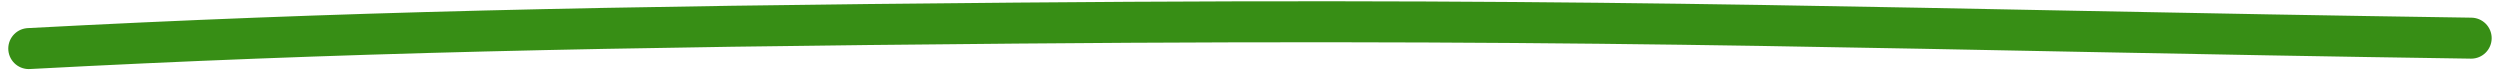
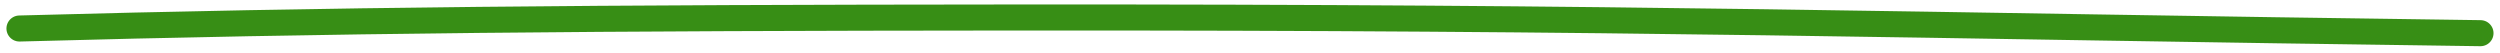
- <svg xmlns="http://www.w3.org/2000/svg" width="244" height="7" viewBox="0 0 244 7" fill="none">
-   <path d="M2.807 4.741C33.04 3.138 58.982 2.599 99.184 2.254C160.226 1.73 184.681 2.9 241.187 3.724" stroke="#378E15" stroke-width="4" stroke-linecap="round" />
+ <svg xmlns="http://www.w3.org/2000/svg" width="384" height="8" viewBox="0 0 384 8" fill="none">
+   <path d="M2.989 4.379C50.922 3.062 92.056 2.732 155.806 2.687C252.602 2.618 291.391 3.909 381.005 5.096" stroke="#378E15" stroke-width="4" stroke-linecap="round" />
</svg>
